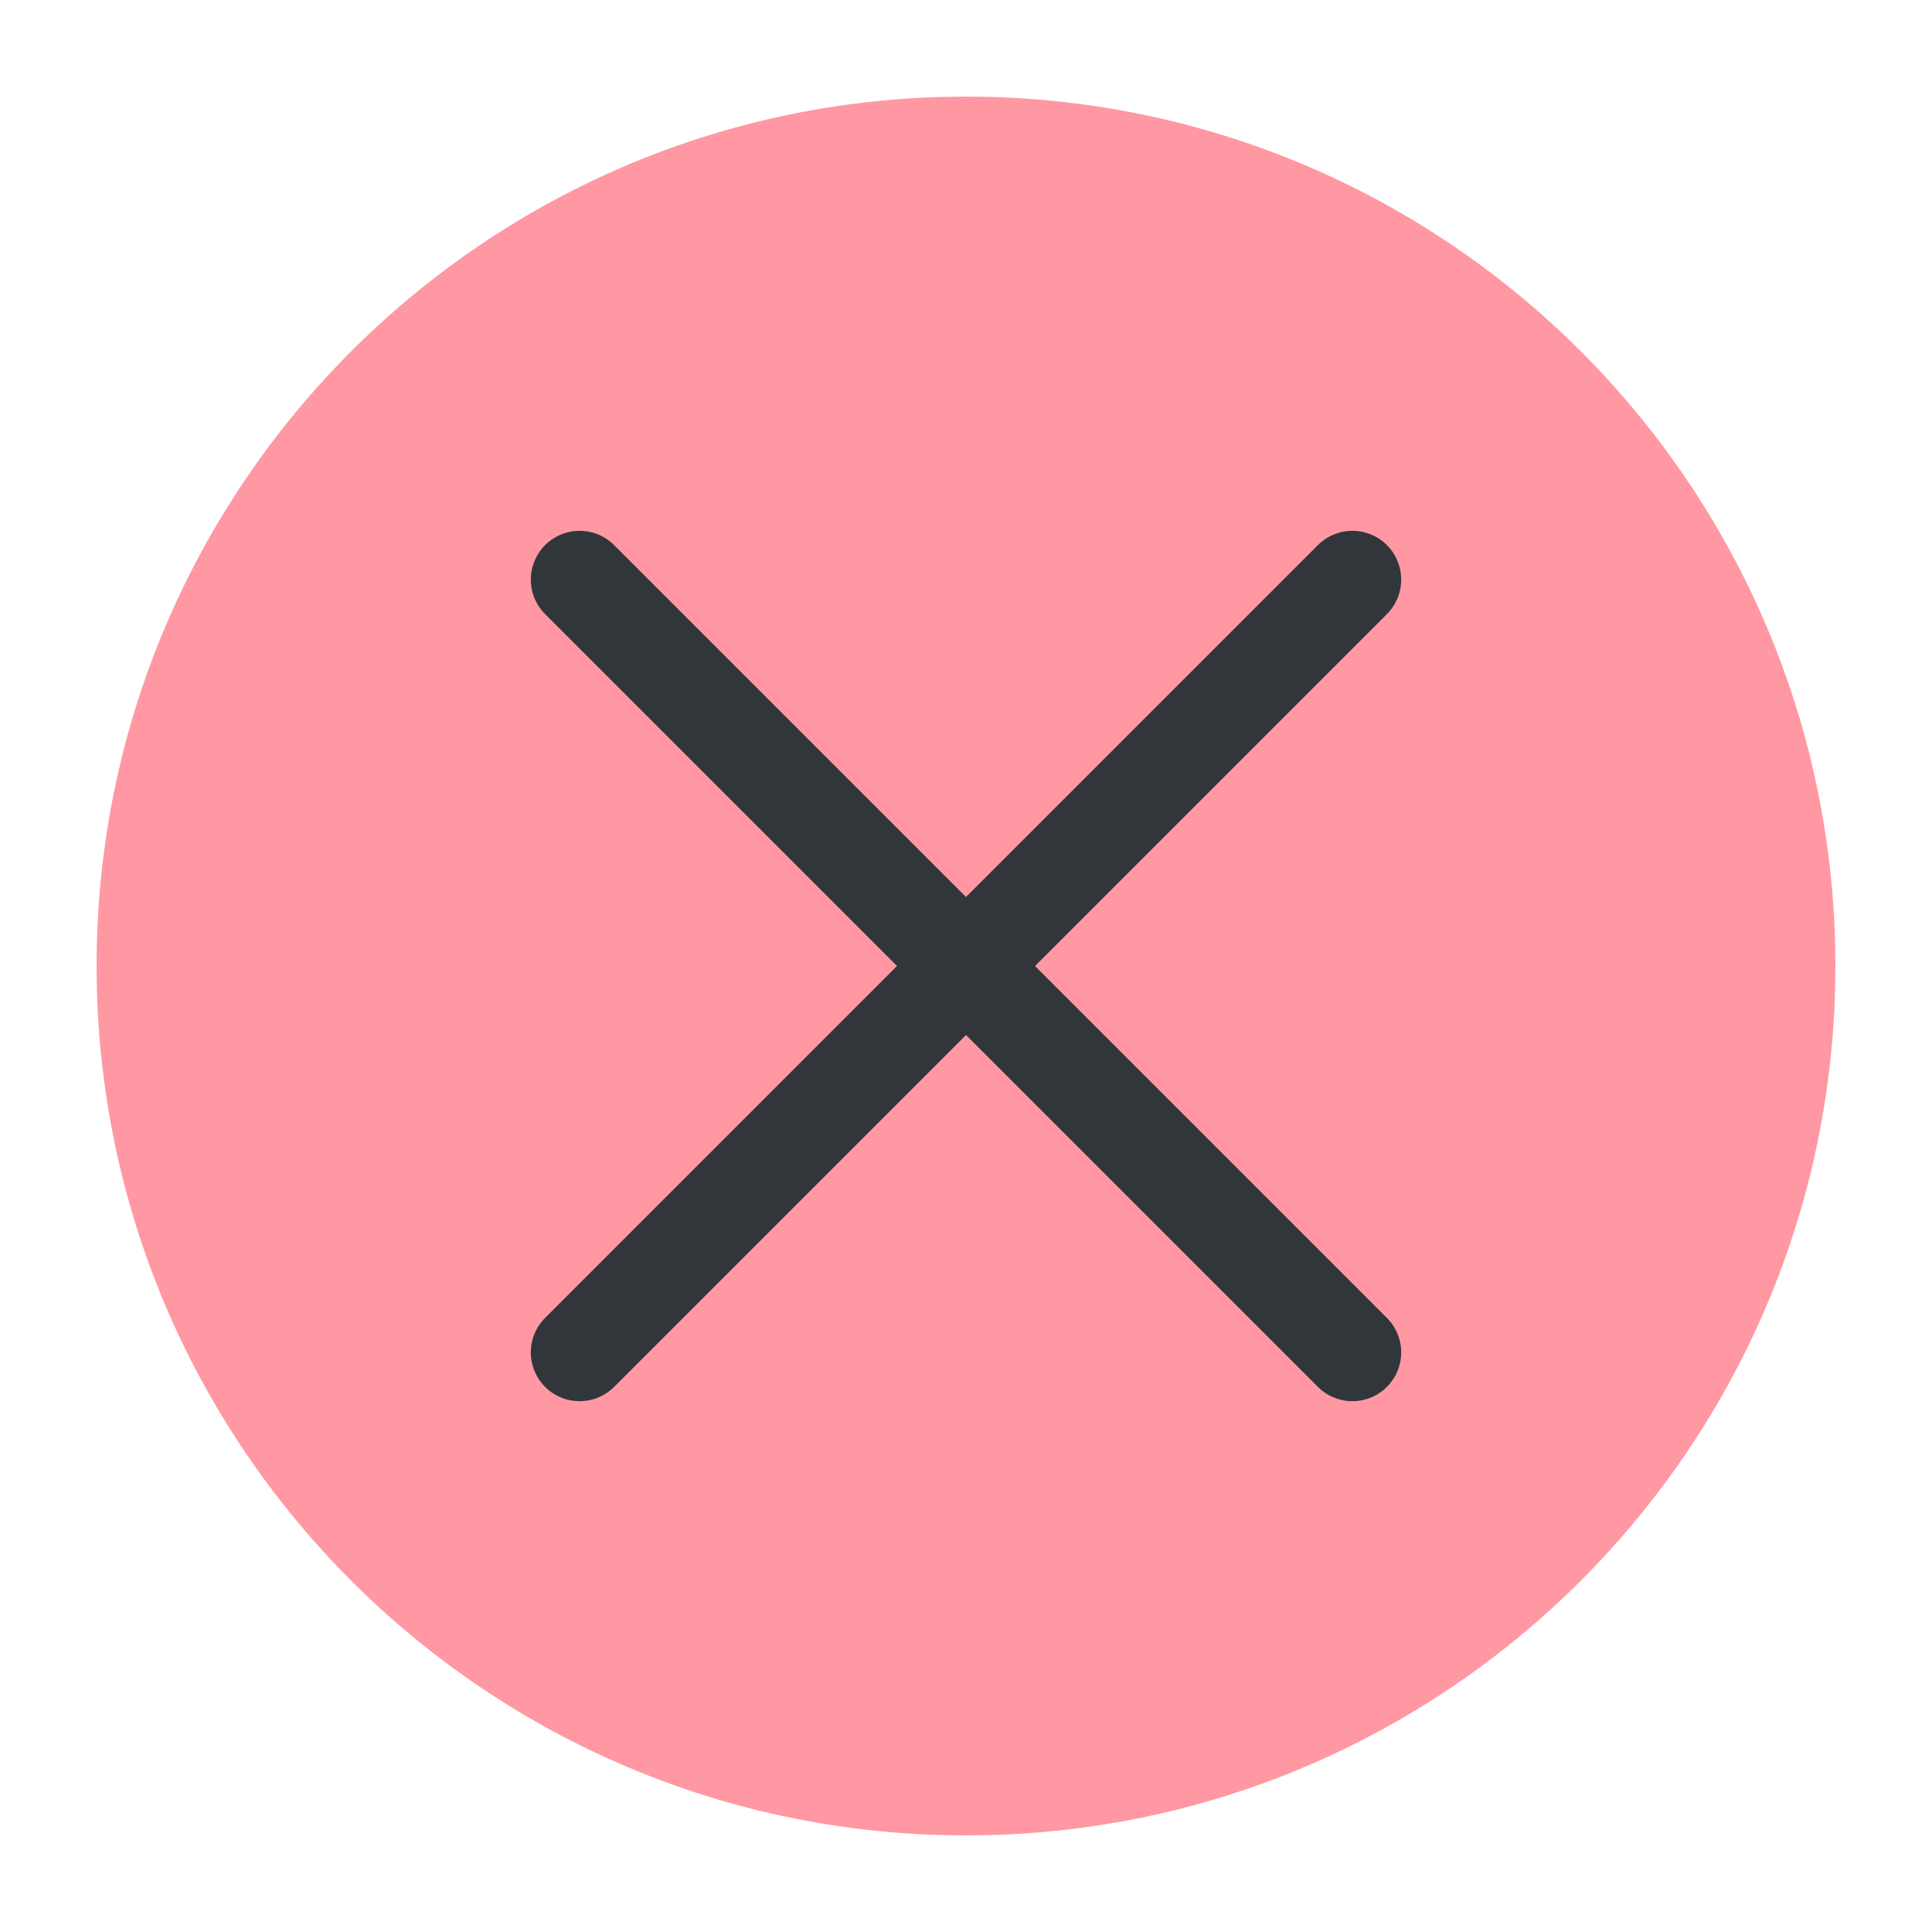
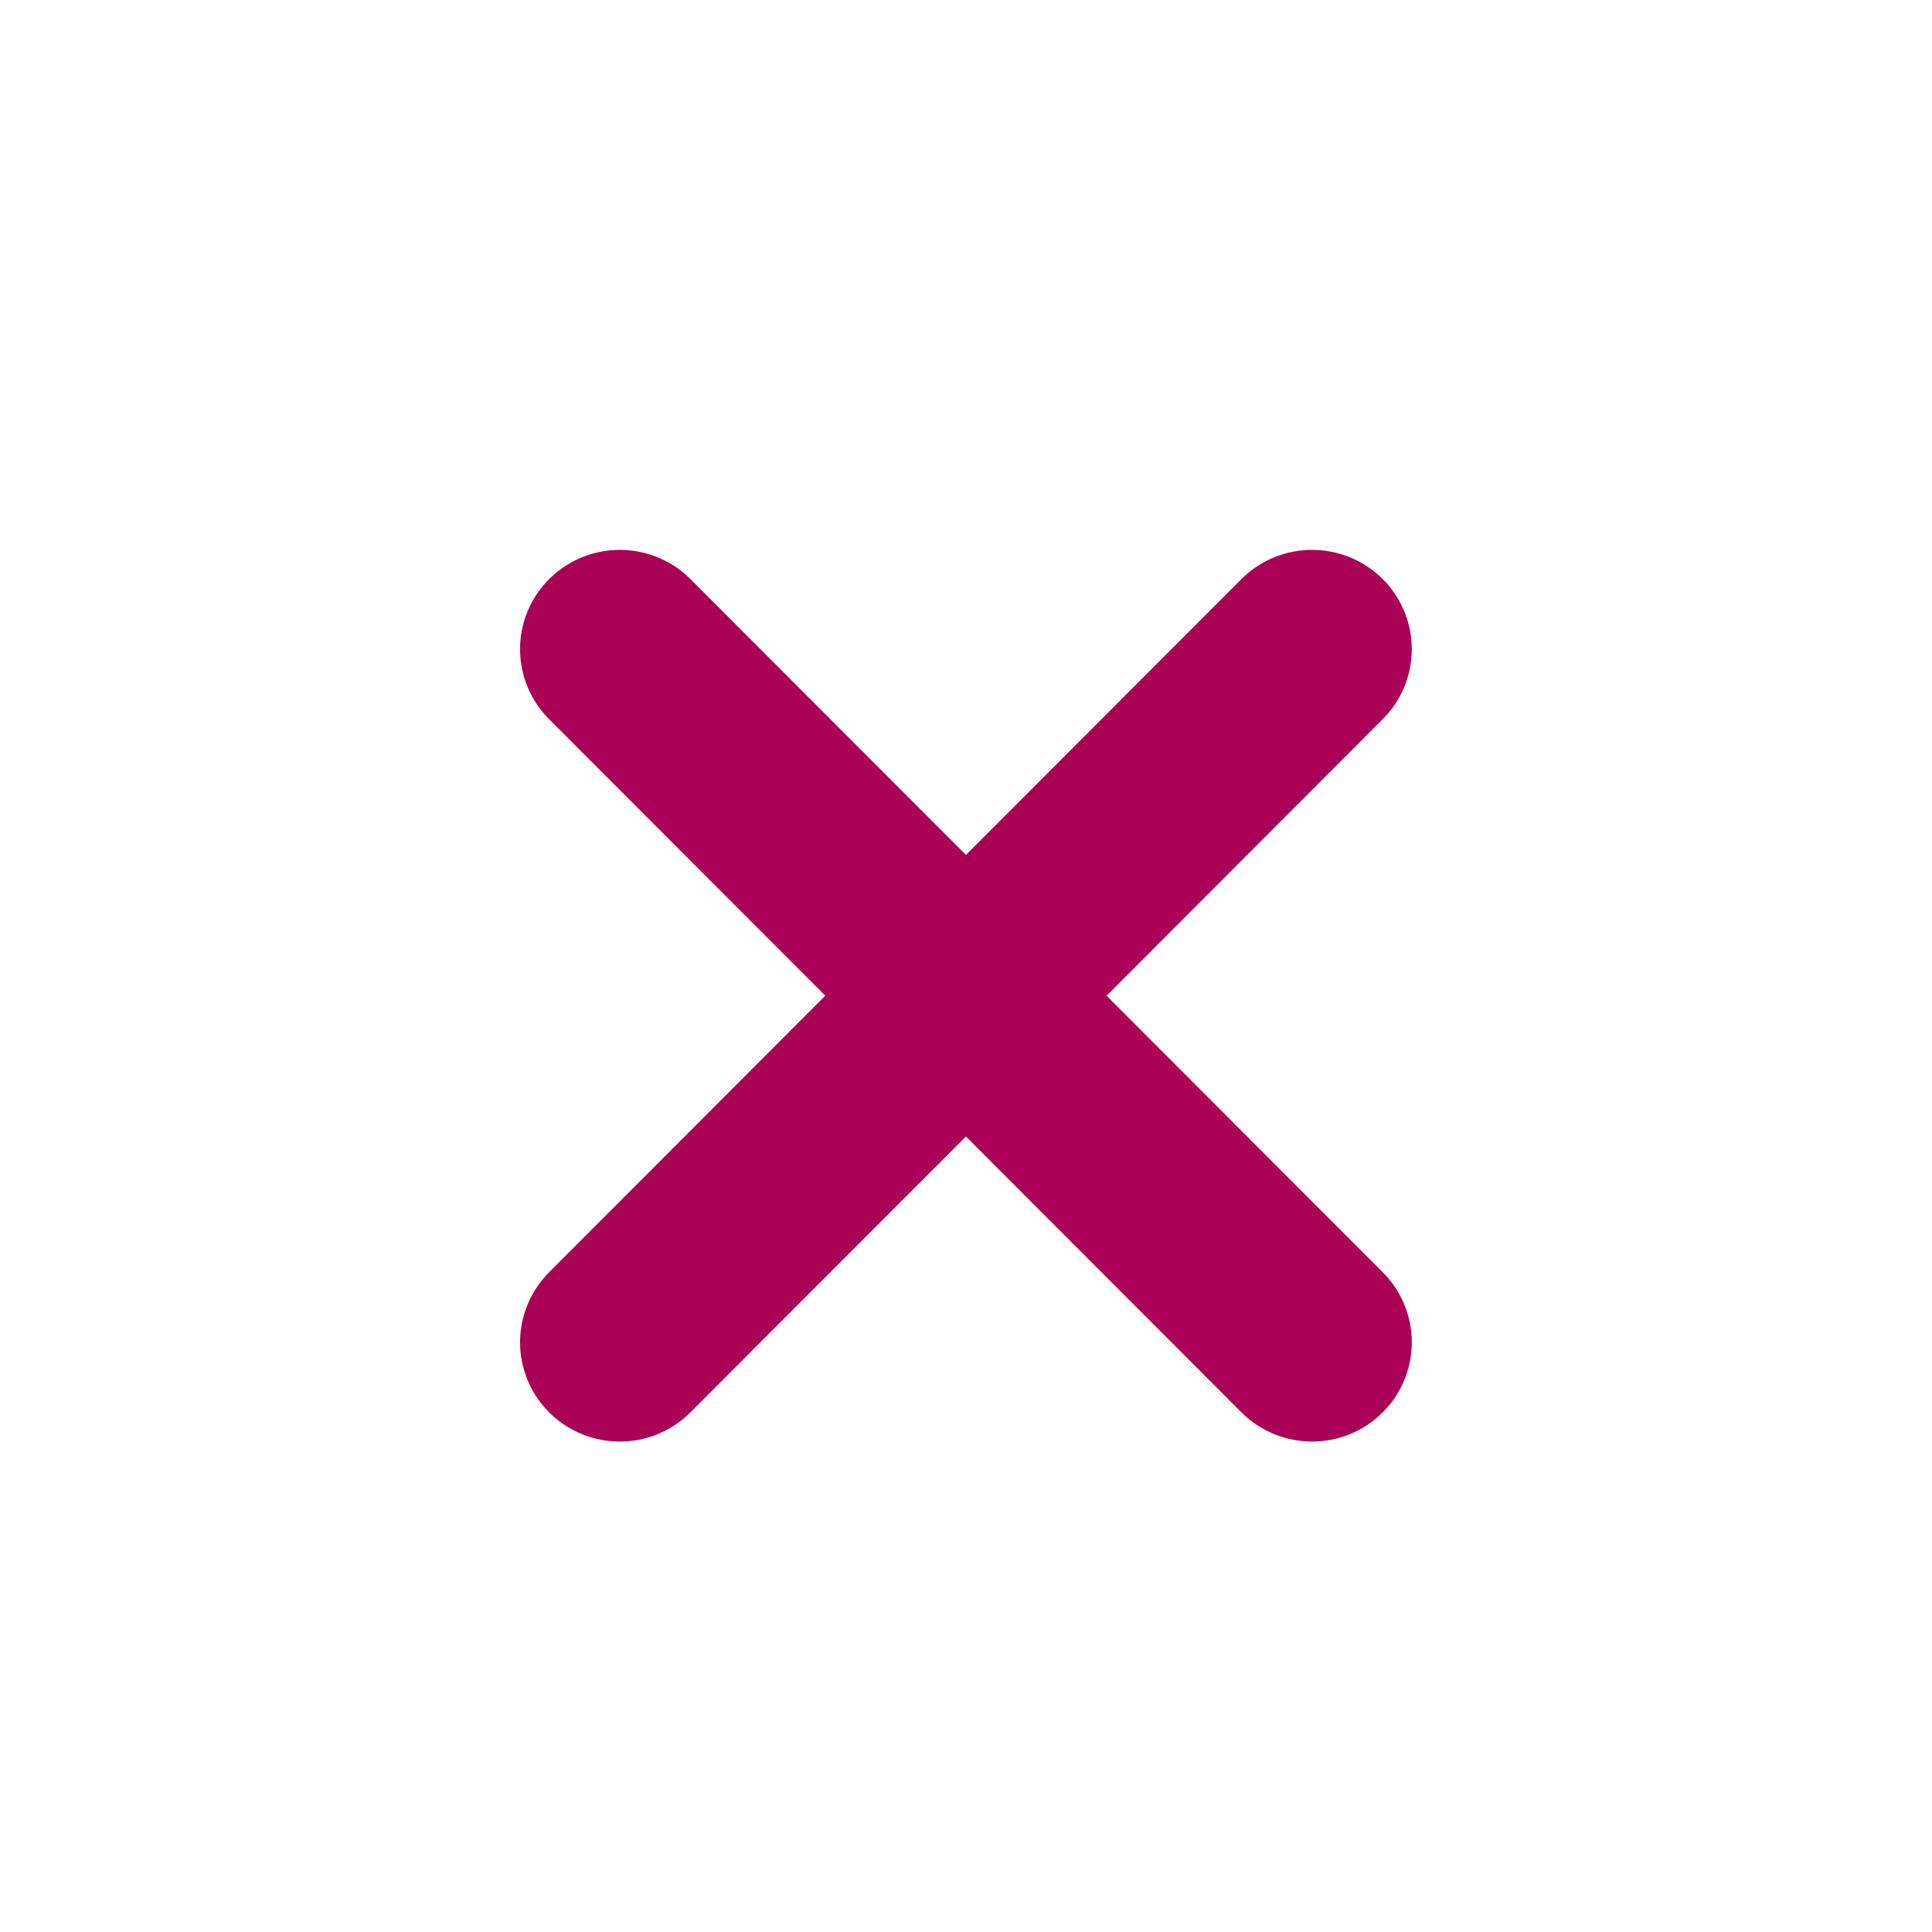
<svg xmlns="http://www.w3.org/2000/svg" viewBox="0 0 50 50" version="1.2" baseProfile="tiny">
  <defs>
</defs>
  <g fill="none" stroke="black" stroke-width="1" fill-rule="evenodd" stroke-linecap="square" stroke-linejoin="bevel">
-     <g fill="#ff98a2" fill-opacity="1" stroke="none" transform="matrix(2.5,0,0,2.5,2.5,2.5)" font-family="Noto Sans" font-size="10" font-weight="400" font-style="normal">
-       <circle cx="9" cy="9" r="9" />
+     <g fill="#000000" fill-opacity="1" stroke="none" transform="matrix(2.5,0,0,2.5,37.7942,44.9545)" font-family="Noto Sans" font-size="10" font-weight="400" font-style="normal" opacity="0">
+       <rect x="-15.118" y="-17.982" width="20" height="20" />
    </g>
-     <g fill="none" stroke="#31363b" stroke-opacity="1" stroke-width="1.01" stroke-linecap="round" stroke-linejoin="miter" stroke-miterlimit="2" transform="matrix(2.5,0,0,2.5,2.5,2.5)" font-family="Noto Sans" font-size="10" font-weight="400" font-style="normal">
-       <polyline fill="none" vector-effect="none" points="5,5 13,13 " />
-       <polyline fill="none" vector-effect="none" points="13,5 5,13 " />
+     <g fill="#aa0055" fill-opacity="1" stroke="none" transform="matrix(1.03034,0,0,1.02562,416.367,-269.481)" font-family="Noto Sans" font-size="10" font-weight="400" font-style="normal">
+       <path vector-effect="none" fill-rule="nonzero" d="M-388.539,279.129 L-371.15,296.62" />
+     </g>
+     <g fill="none" stroke="#aa0055" stroke-opacity="1" stroke-width="5.009" stroke-linecap="round" stroke-linejoin="miter" stroke-miterlimit="4" transform="matrix(1.03034,0,0,1.02562,416.367,-269.481)" font-family="Noto Sans" font-size="10" font-weight="400" font-style="normal">
+       <path vector-effect="none" fill-rule="nonzero" d="M-388.539,279.129 L-371.15,296.62" />
+     </g>
+     <g fill="none" stroke="none" transform="matrix(1.03034,0,0,1.02562,416.367,-269.481)" font-family="Noto Sans" font-size="10" font-weight="400" font-style="normal">
+       <path vector-effect="none" fill-rule="nonzero" d="M-371.15,279.129 L-388.539,296.62" />
+     </g>
+     <g fill="none" stroke="#aa0055" stroke-opacity="1" stroke-width="5.009" stroke-linecap="round" stroke-linejoin="miter" stroke-miterlimit="4" transform="matrix(1.03034,0,0,1.02562,416.367,-269.481)" font-family="Noto Sans" font-size="10" font-weight="400" font-style="normal">
+       <path vector-effect="none" fill-rule="nonzero" d="M-371.15,279.129 L-388.539,296.62" />
    </g>
    <g fill="none" stroke="#000000" stroke-opacity="1" stroke-width="1" stroke-linecap="square" stroke-linejoin="bevel" transform="matrix(1,0,0,1,0,0)" font-family="Noto Sans" font-size="10" font-weight="400" font-style="normal">
</g>
  </g>
</svg>
